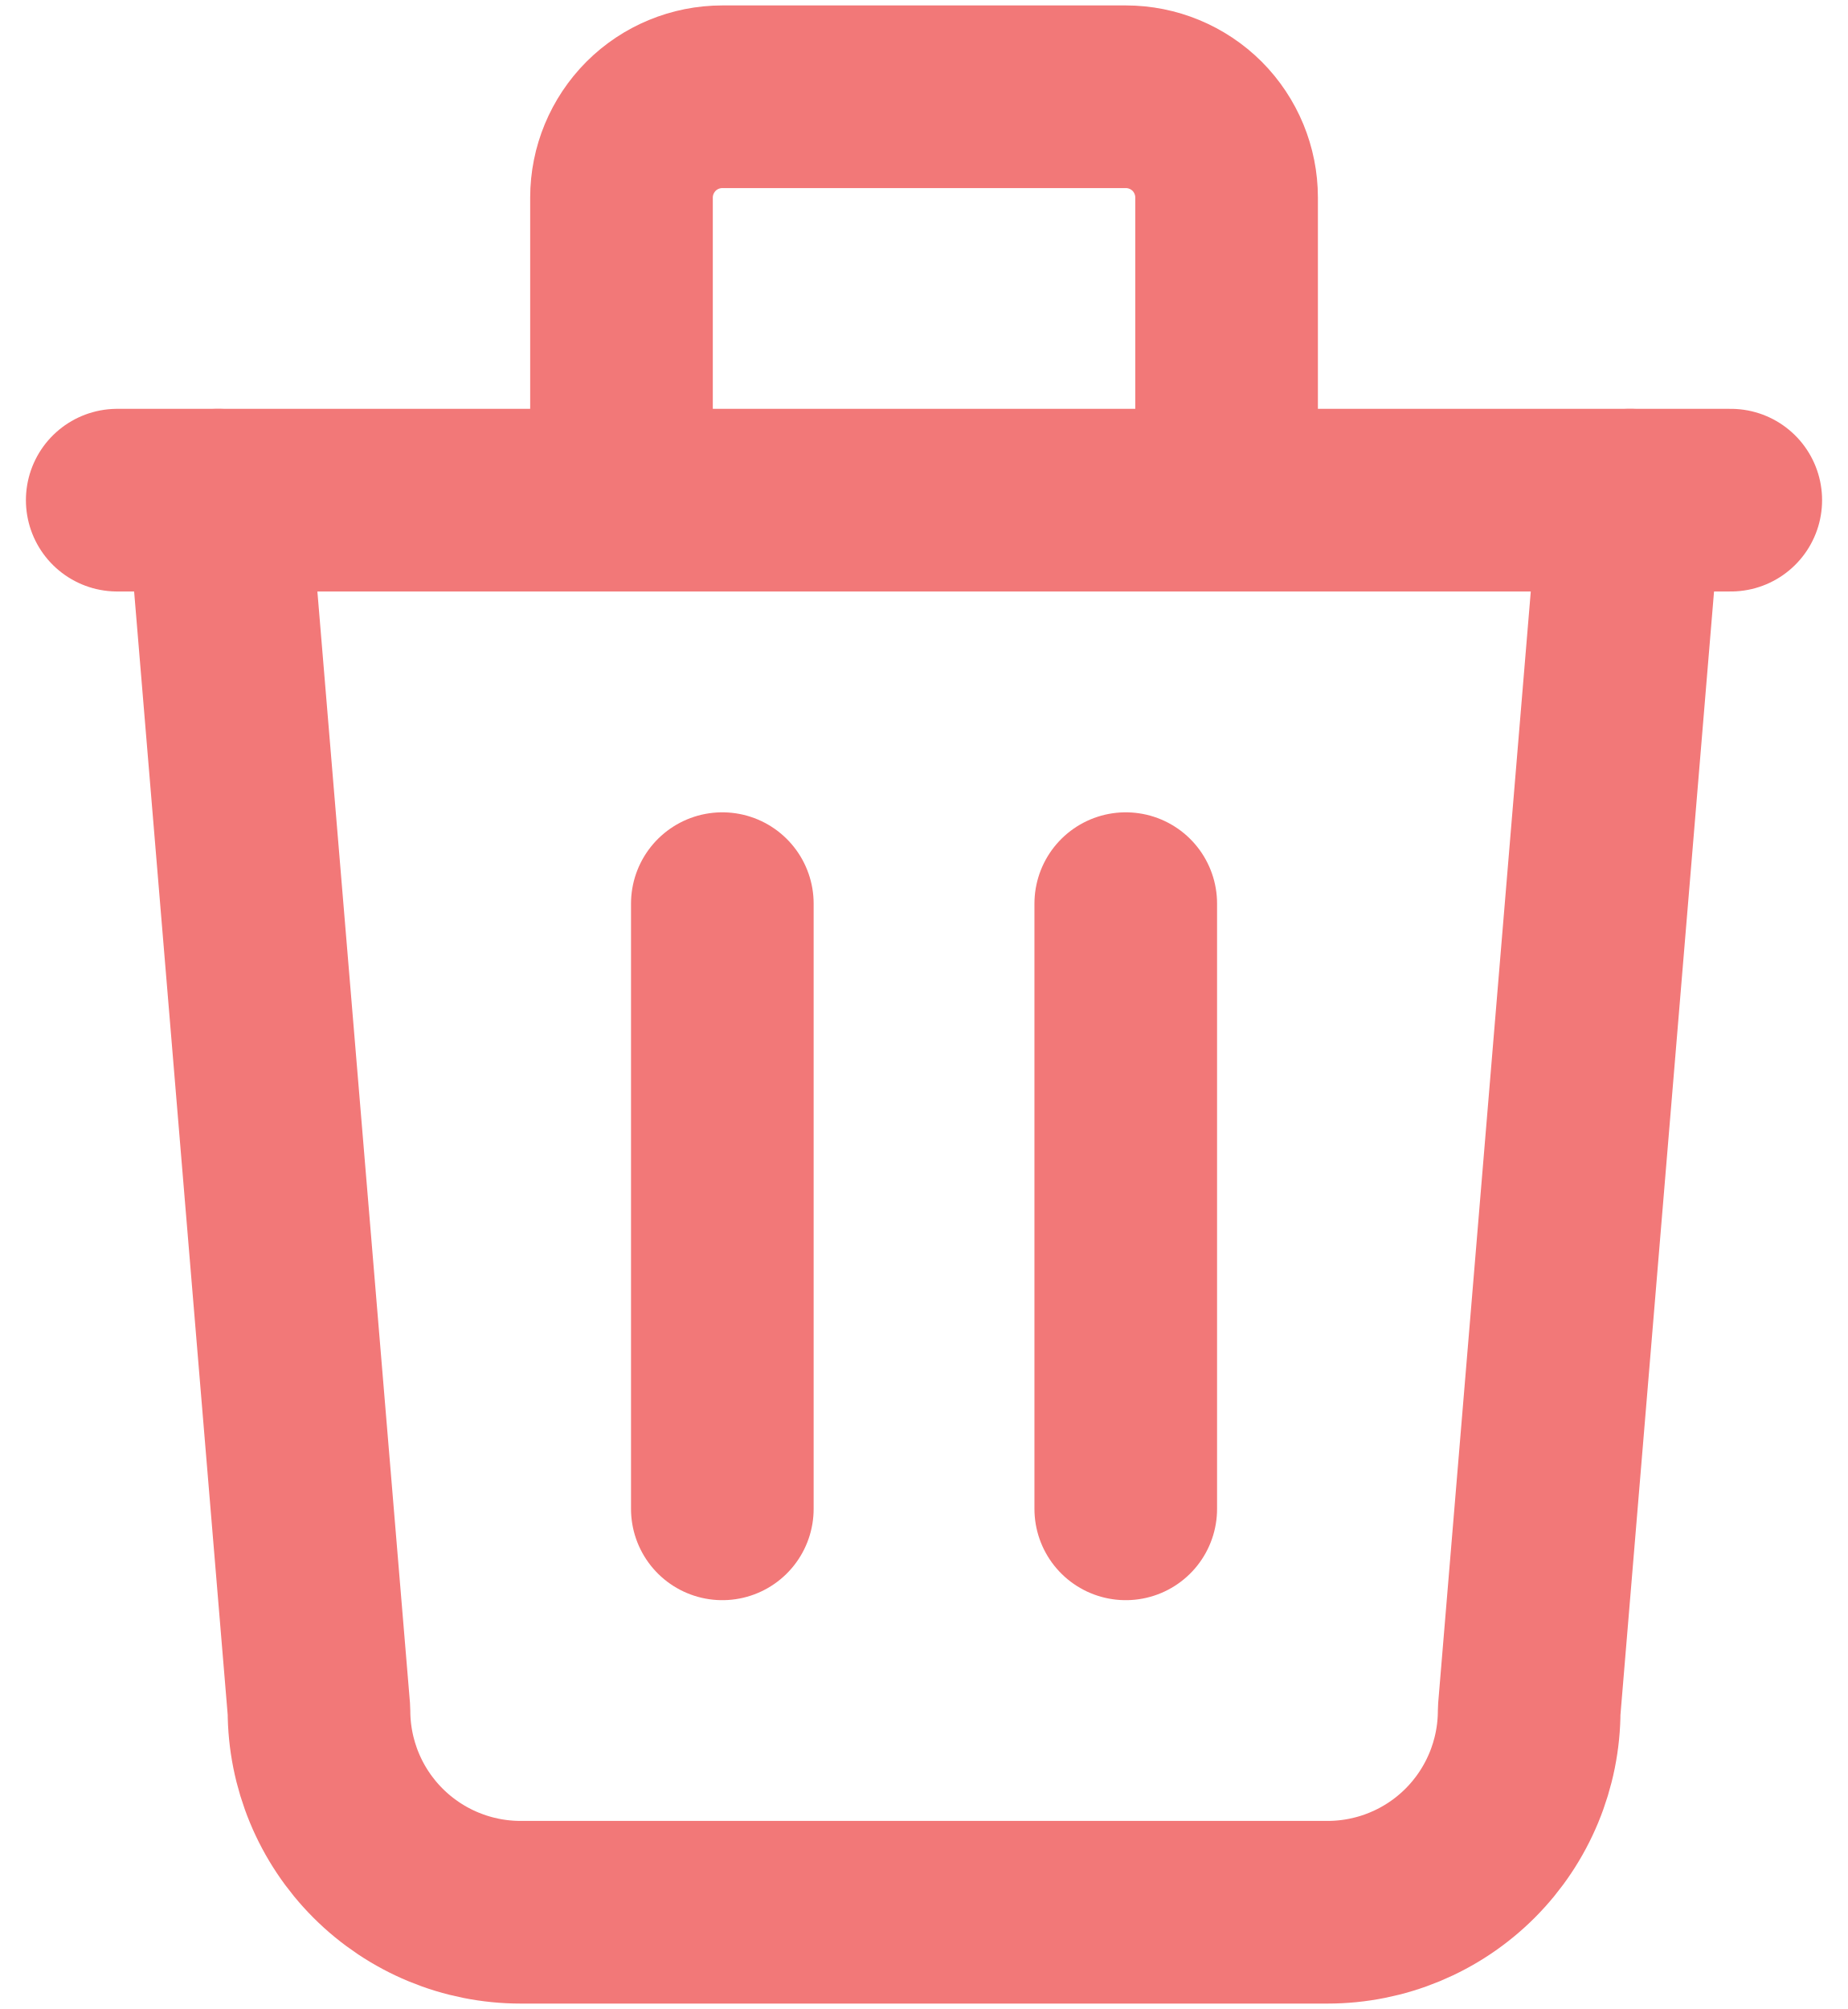
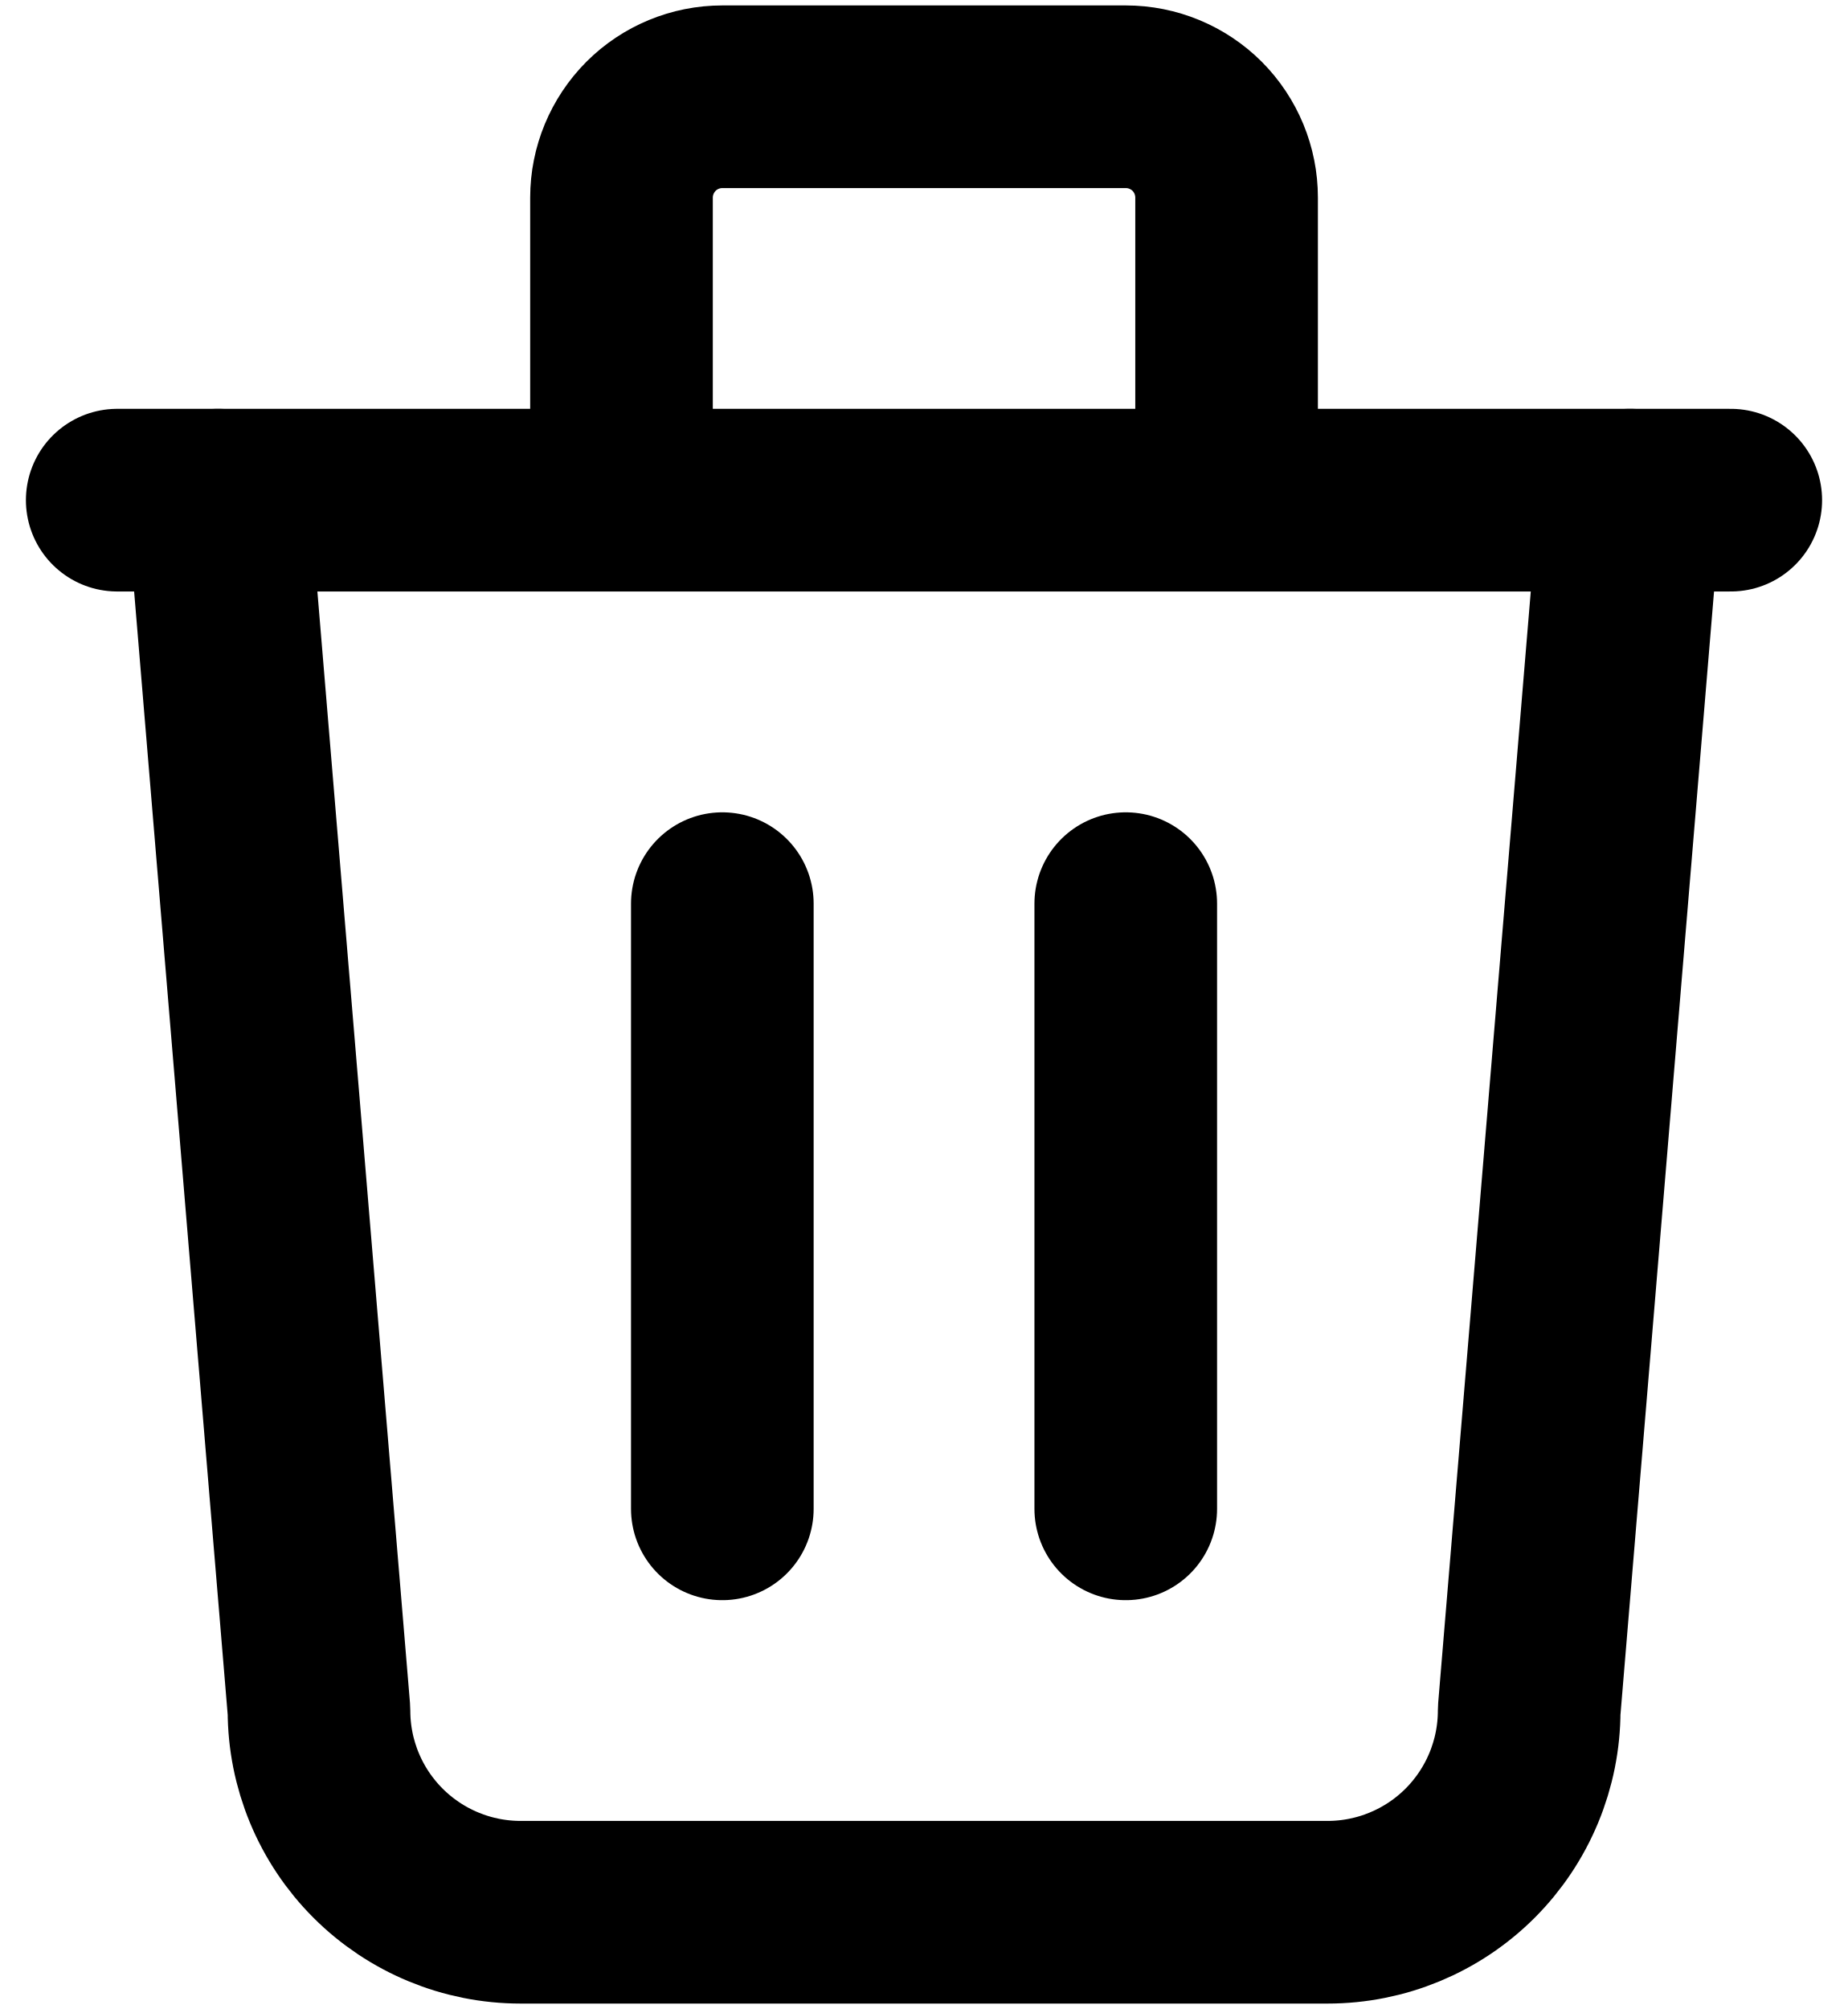
- <svg xmlns="http://www.w3.org/2000/svg" width="23" height="25" viewBox="0 0 23 25" fill="none">
-   <path d="M1.459 6.224H21.541" stroke="#F27878" stroke-width="2.273" stroke-linecap="round" stroke-linejoin="round" />
-   <path d="M8.99 11.245V18.776" stroke="#F27878" stroke-width="2.273" stroke-linecap="round" stroke-linejoin="round" />
-   <path d="M14.011 11.245V18.776" stroke="#F27878" stroke-width="2.273" stroke-linecap="round" stroke-linejoin="round" />
-   <path d="M2.715 6.224L3.97 21.286C3.97 21.952 4.234 22.59 4.705 23.061C5.176 23.532 5.815 23.796 6.48 23.796H16.522C17.187 23.796 17.826 23.532 18.297 23.061C18.767 22.59 19.032 21.952 19.032 21.286L20.287 6.224" stroke="#F27878" stroke-width="2.273" stroke-linecap="round" stroke-linejoin="round" />
-   <path d="M7.735 6.224V2.459C7.735 2.126 7.868 1.807 8.103 1.571C8.338 1.336 8.658 1.204 8.991 1.204H14.011C14.344 1.204 14.663 1.336 14.899 1.571C15.134 1.807 15.266 2.126 15.266 2.459V6.224" stroke="#F27878" stroke-width="2.273" stroke-linecap="round" stroke-linejoin="round" />
+ <svg xmlns="http://www.w3.org/2000/svg" viewBox="0 0 23 25" fill="none">
+   <path d="M1.459 6.224H21.541" stroke="currentColor" stroke-width="2.273" stroke-linecap="round" stroke-linejoin="round" />
+   <path d="M8.99 11.245V18.776" stroke="currentColor" stroke-width="2.273" stroke-linecap="round" stroke-linejoin="round" />
+   <path d="M14.011 11.245V18.776" stroke="currentColor" stroke-width="2.273" stroke-linecap="round" stroke-linejoin="round" />
+   <path d="M2.715 6.224L3.97 21.286C3.97 21.952 4.234 22.59 4.705 23.061C5.176 23.532 5.815 23.796 6.48 23.796H16.522C17.187 23.796 17.826 23.532 18.297 23.061C18.767 22.59 19.032 21.952 19.032 21.286L20.287 6.224" stroke="currentColor" stroke-width="2.273" stroke-linecap="round" stroke-linejoin="round" />
+   <path d="M7.735 6.224V2.459C7.735 2.126 7.868 1.807 8.103 1.571C8.338 1.336 8.658 1.204 8.991 1.204H14.011C14.344 1.204 14.663 1.336 14.899 1.571C15.134 1.807 15.266 2.126 15.266 2.459V6.224" stroke="currentColor" stroke-width="2.273" stroke-linecap="round" stroke-linejoin="round" />
</svg>
